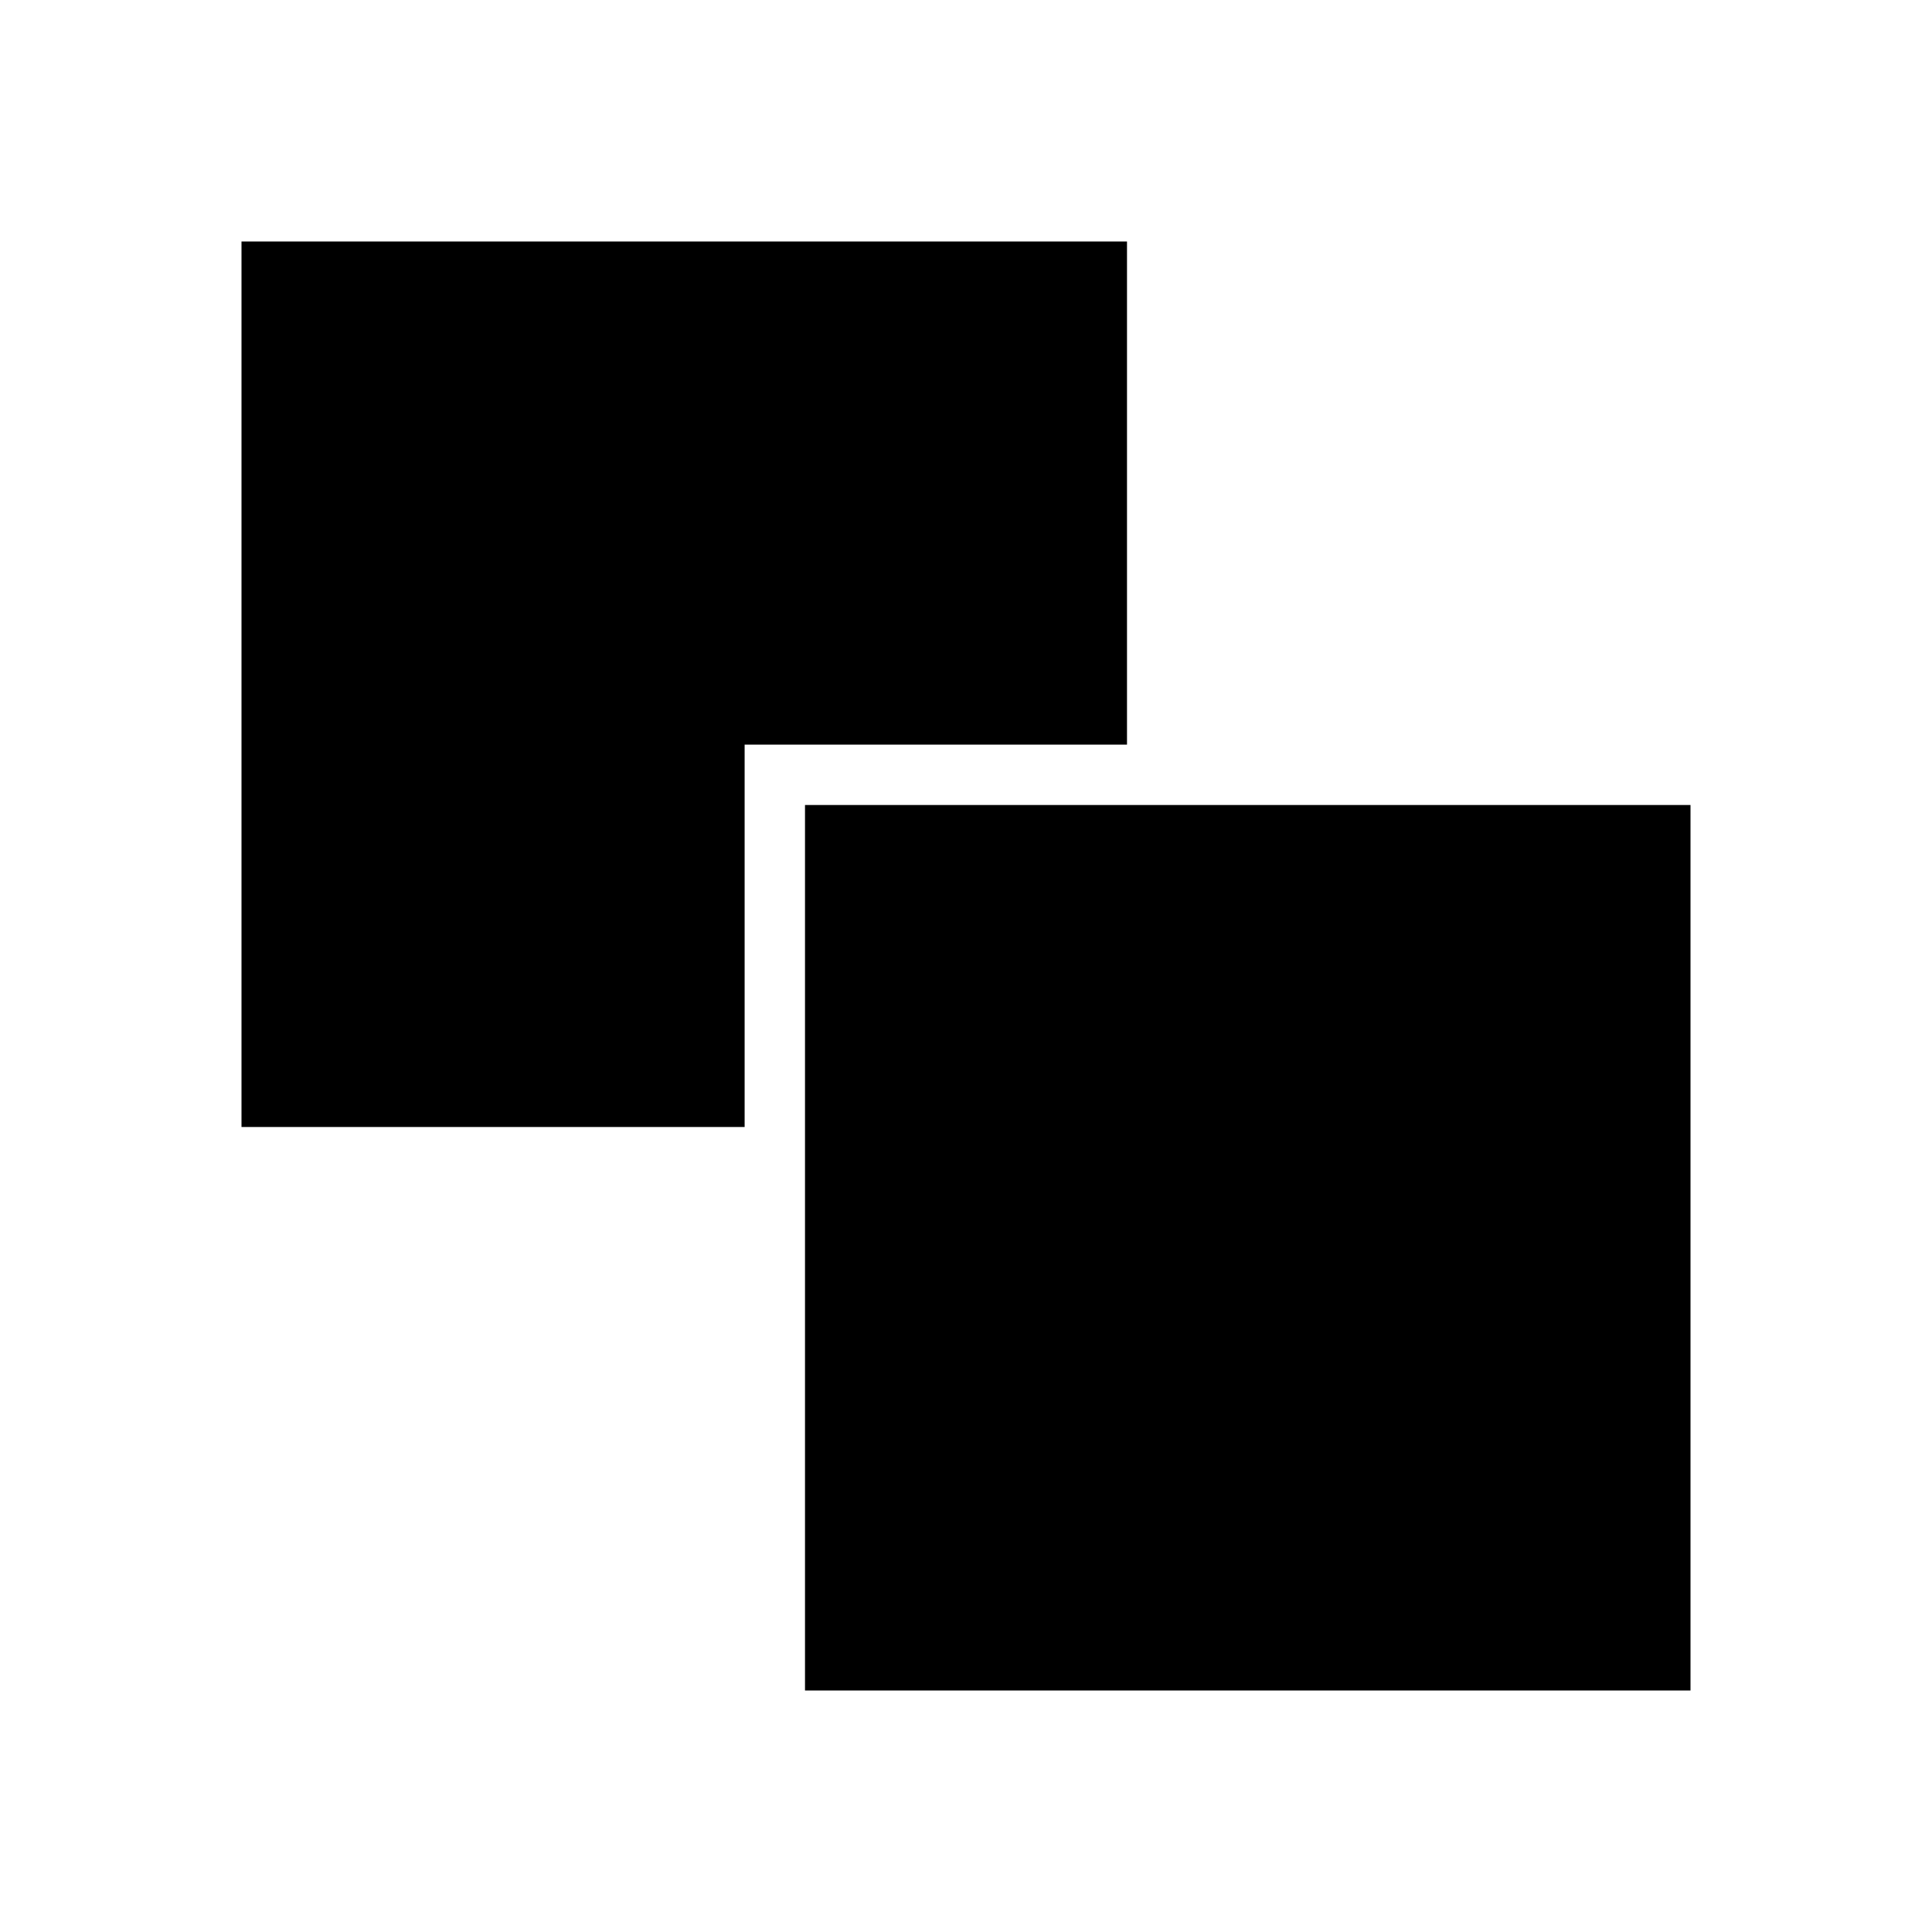
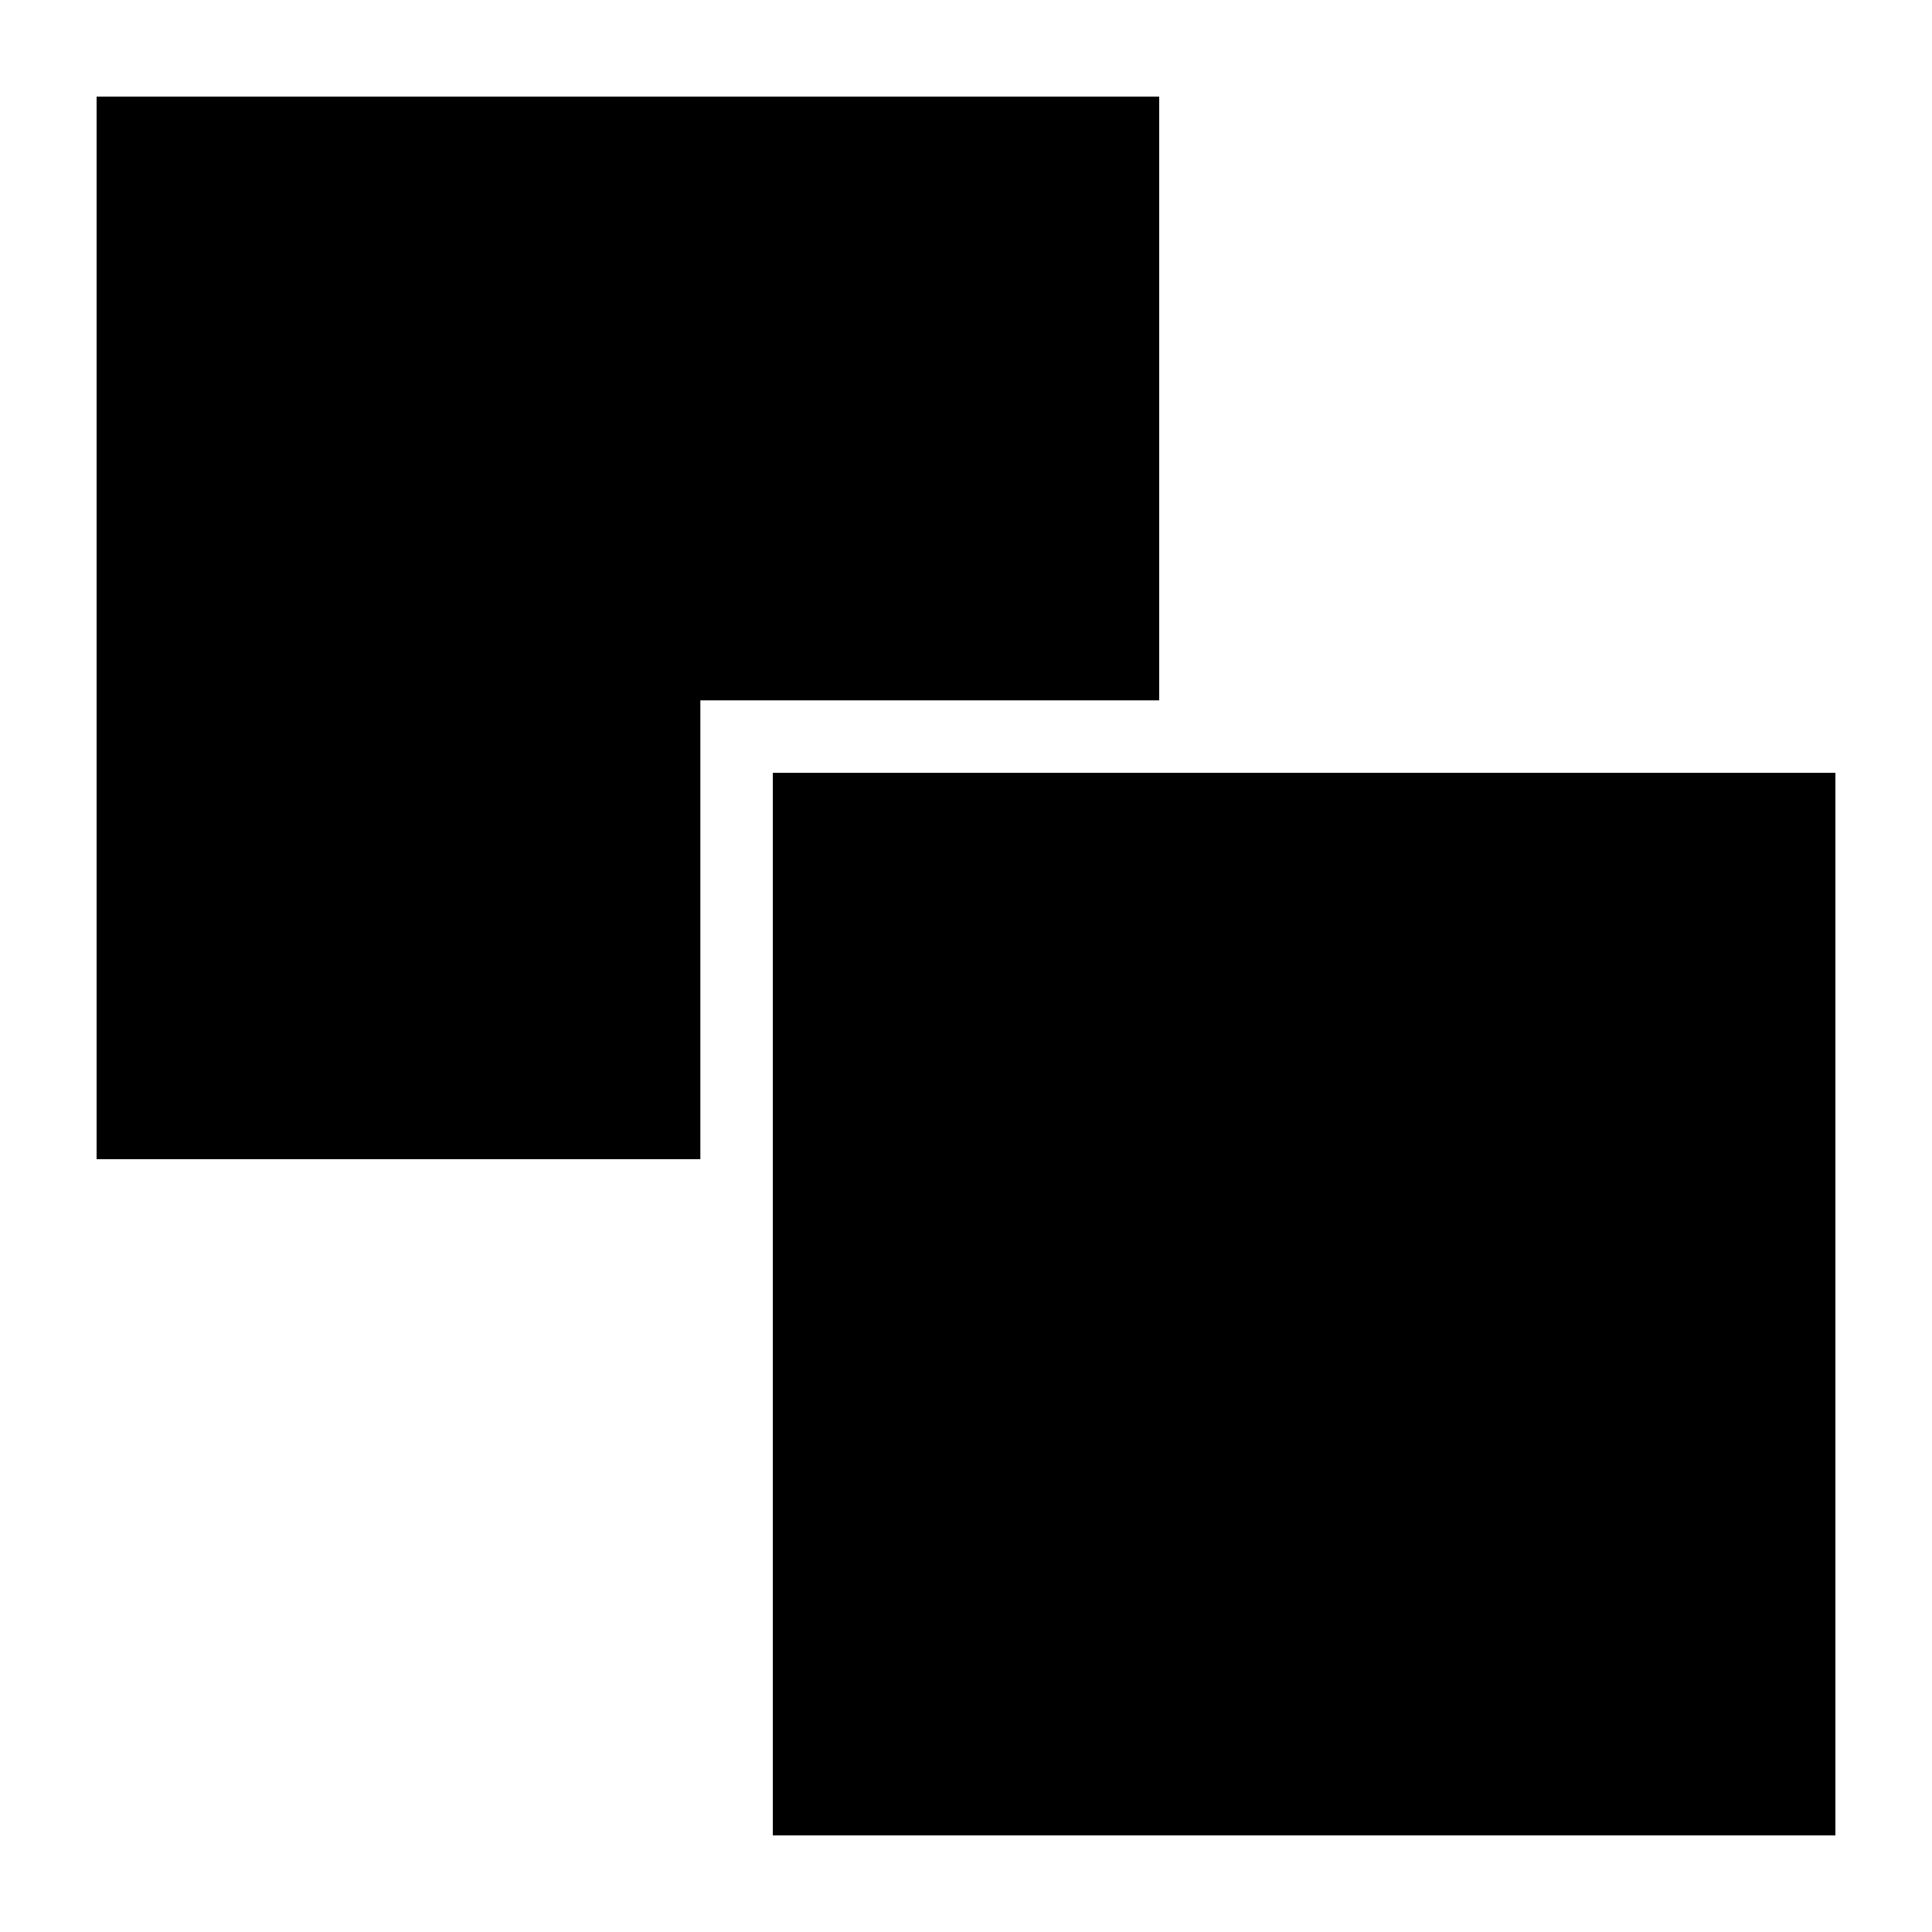
- <svg xmlns="http://www.w3.org/2000/svg" width="24" height="24" viewBox="0 0 24 24" fill="none" stroke="currentColor" stroke-width="1.5" stroke-linecap="butt" stroke-linejoin="miter">
+ <svg xmlns="http://www.w3.org/2000/svg" width="20" height="20" viewBox="2 2 20 20" fill="none" stroke="currentColor" stroke-width="1.5" stroke-linecap="butt" stroke-linejoin="miter">
  <path d="M3 3H14V9.25H9.25V14H3Z" fill="currentColor" fill-opacity="1.0" stroke="none" />
  <rect x="10" y="10" width="11" height="11" fill="currentColor" fill-opacity="1.0" stroke="none" />
</svg>
